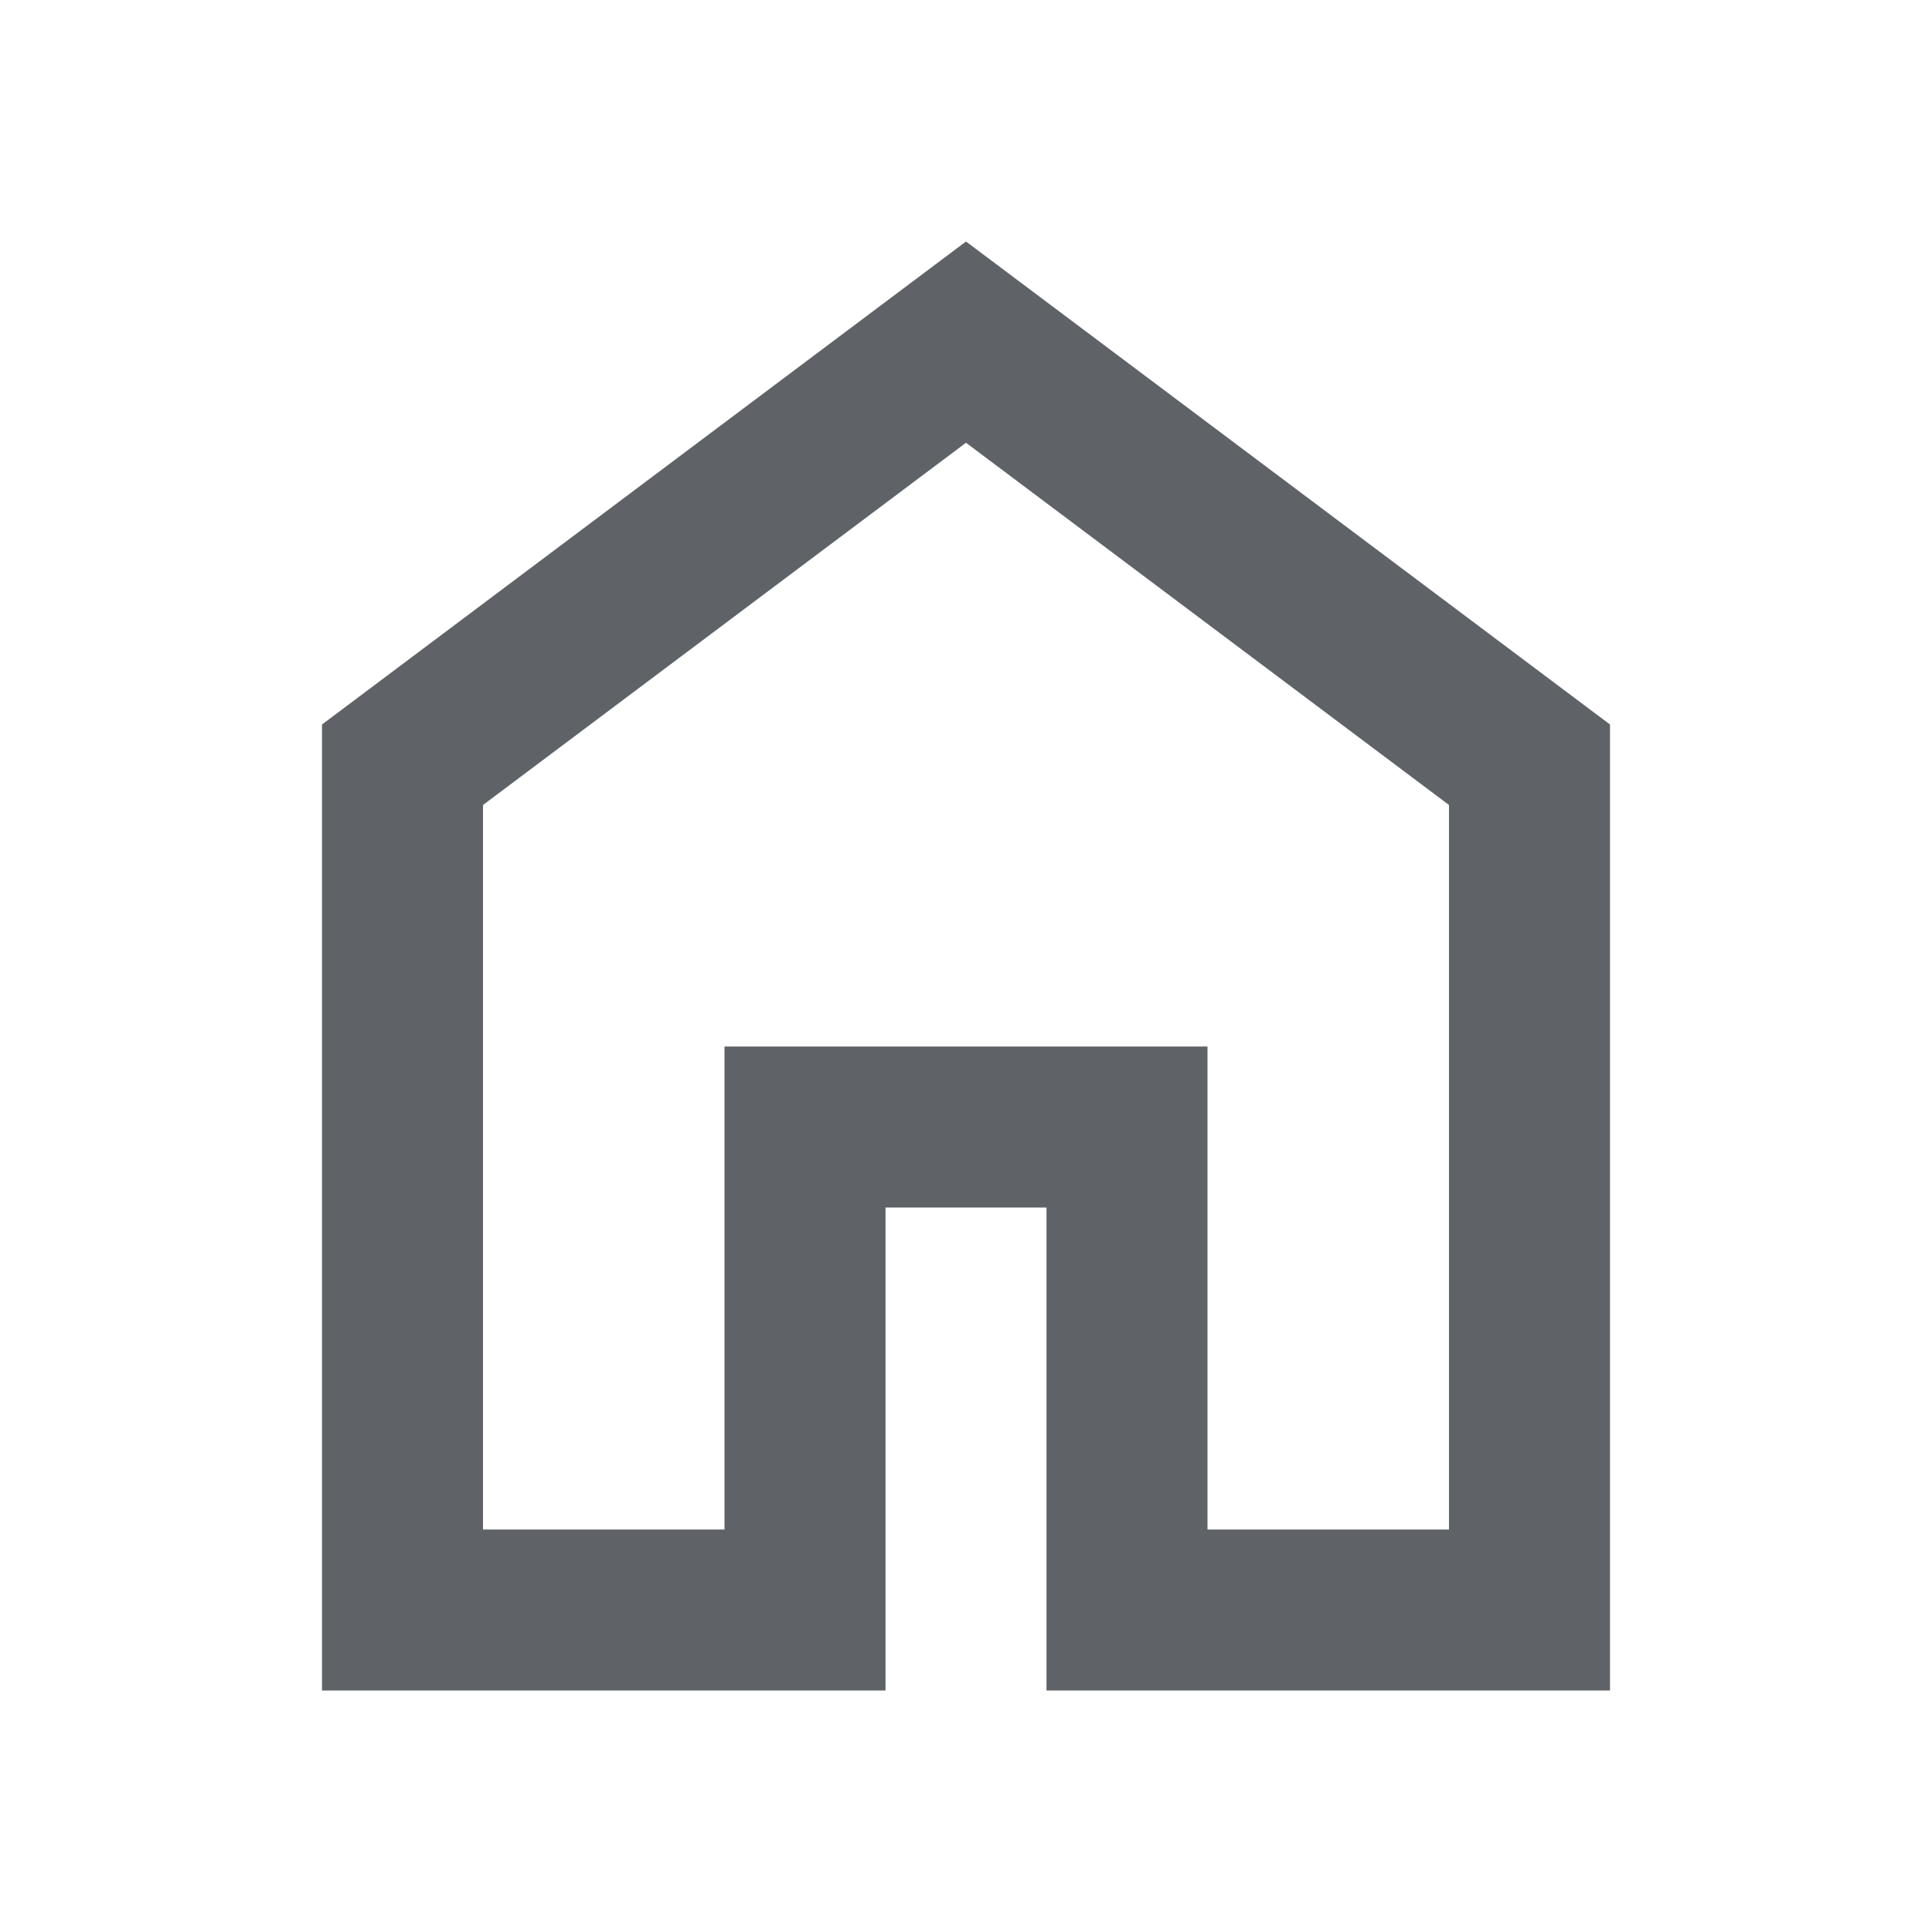
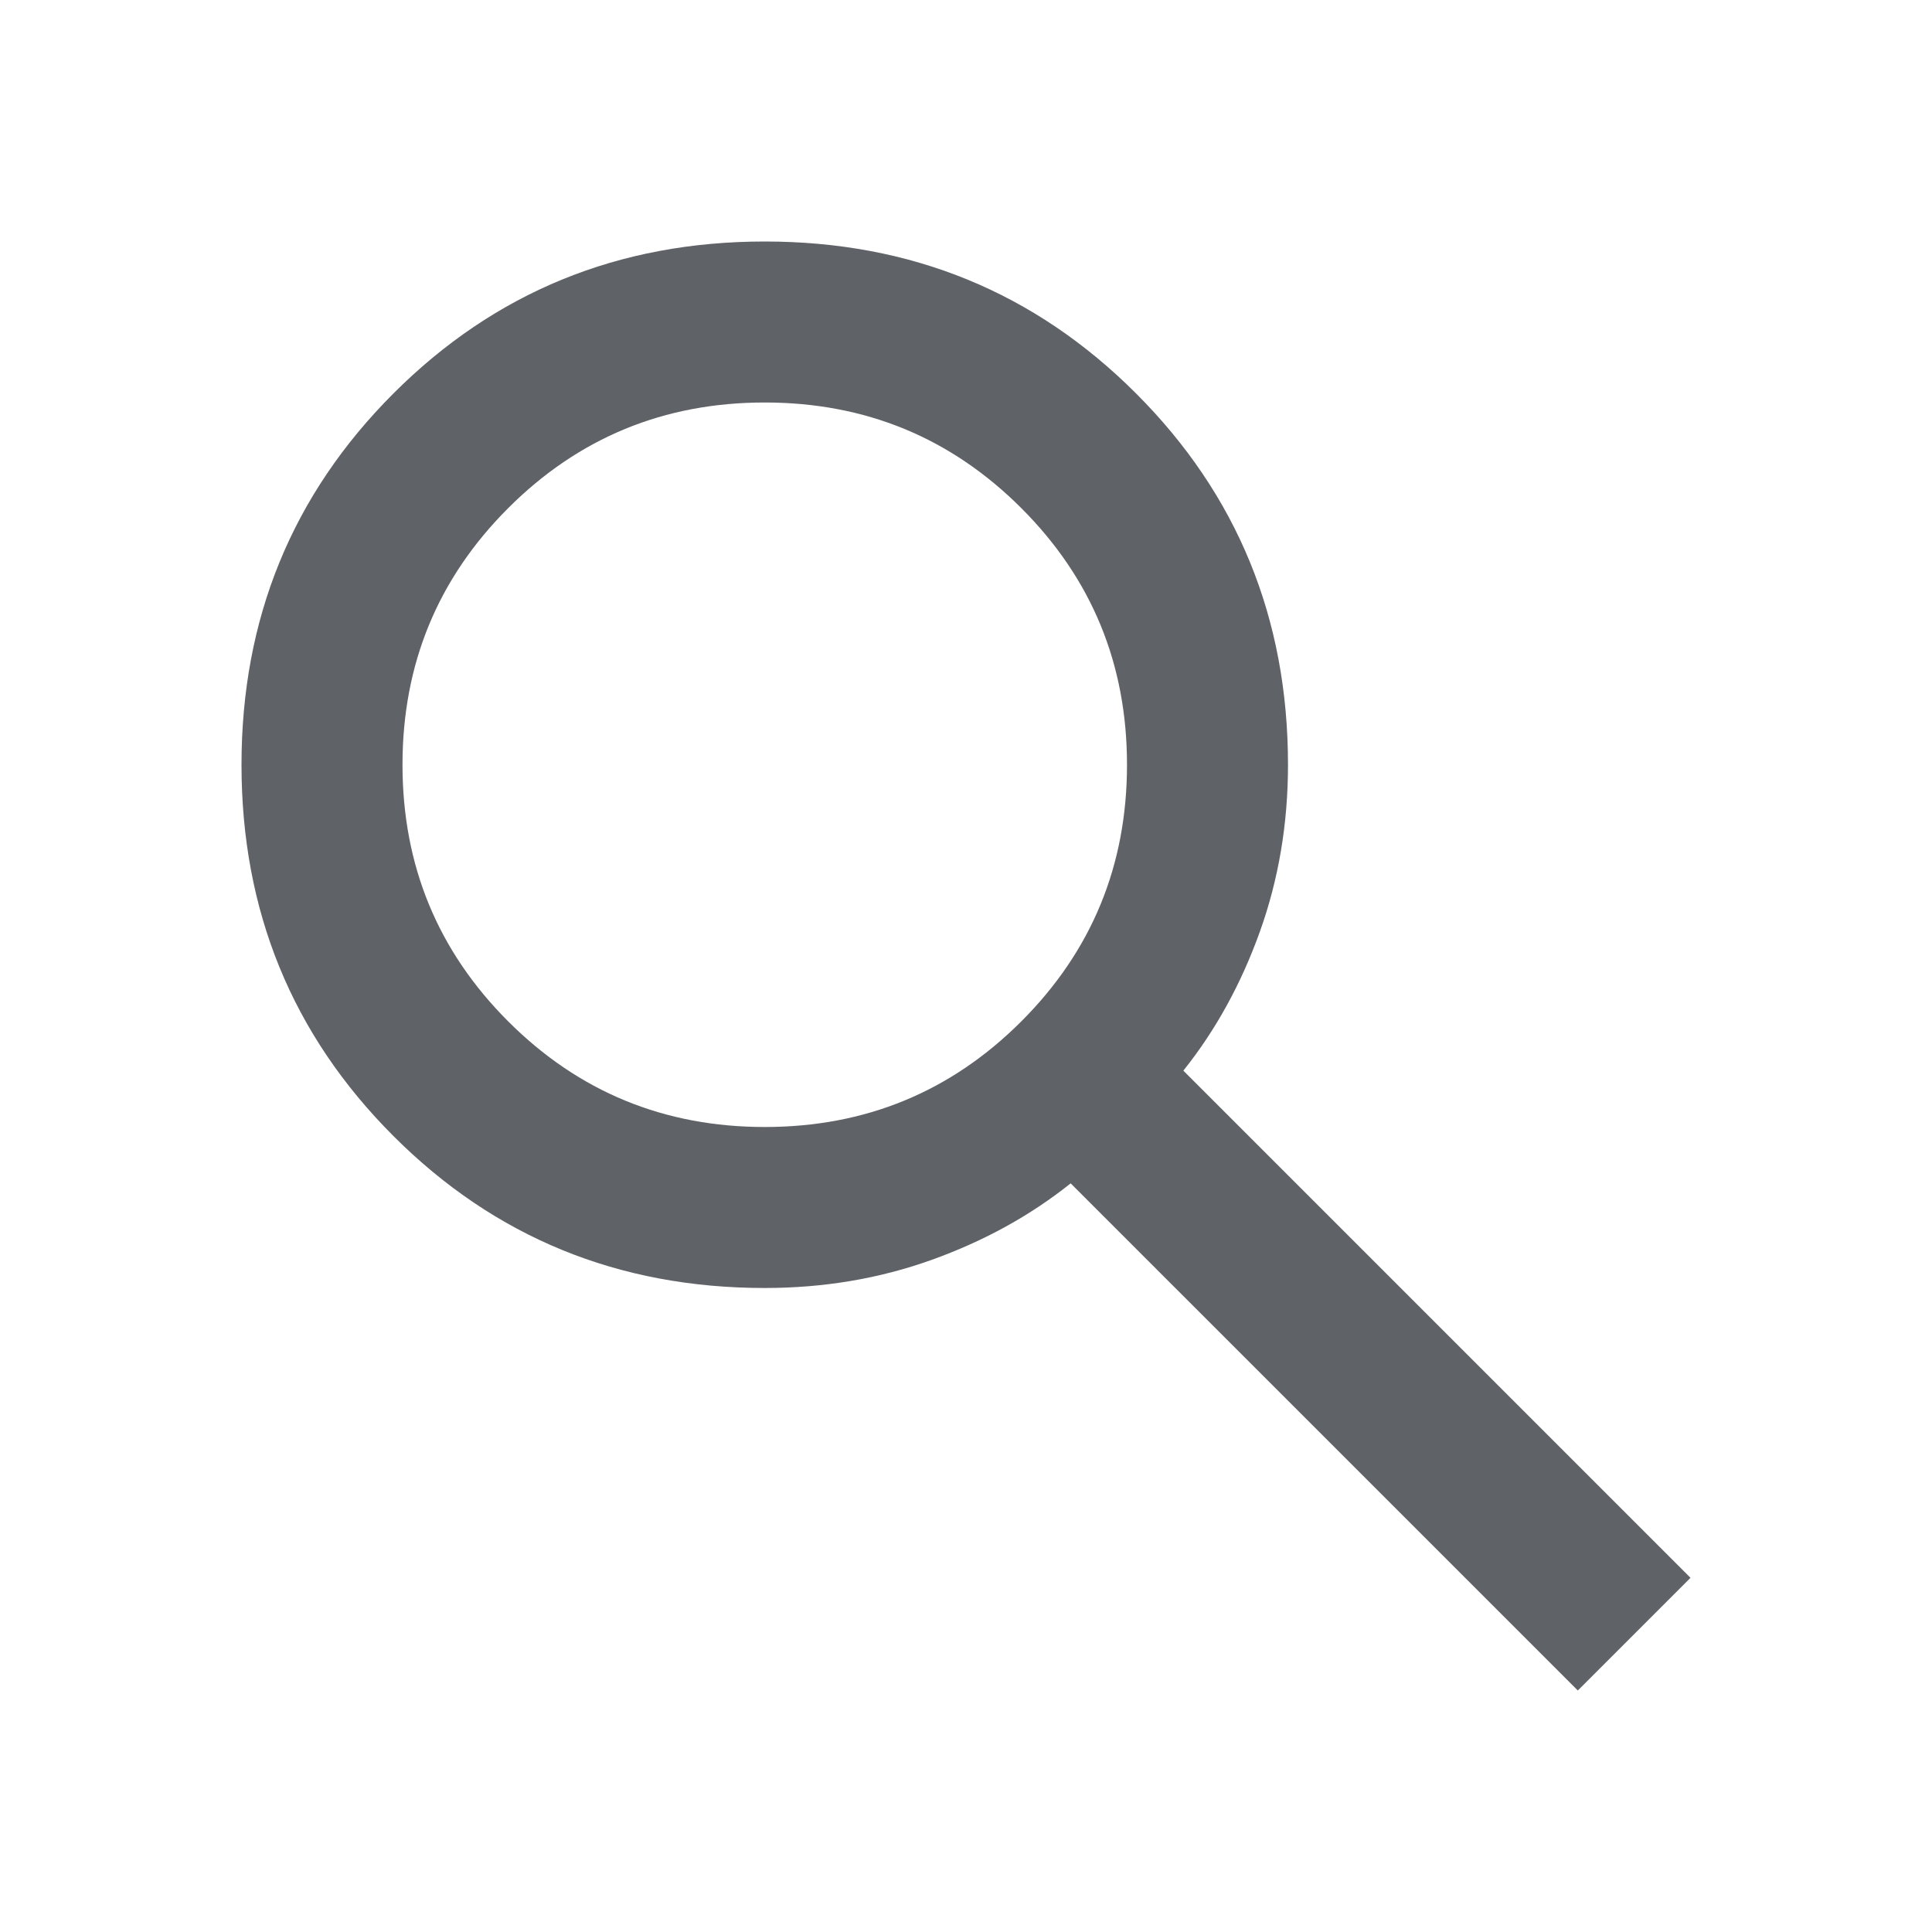
<svg xmlns="http://www.w3.org/2000/svg" height="24px" viewBox="0 -960 960 960" width="24px" fill="#5f6368">
-   <path d="M240-200h120v-240h240v240h120v-360L480-740 240-560v360Zm-80 80v-480l320-240 320 240v480H520v-240h-80v240H160Zm320-350Z" />
+   <path d="M784-120 532-372q-30 24-69 38t-83 14q-109 0-184.5-75.5T120-580q0-109 75.5-184.5T380-840q109 0 184.5 75.5T640-580q0 44-14 83t-38 69l252 252-56 56ZM380-400q75 0 127.5-52.5T560-580q0-75-52.5-127.5T380-760q-75 0-127.5 52.5T200-580q0 75 52.5 127.5T380-400Z" />
</svg>
